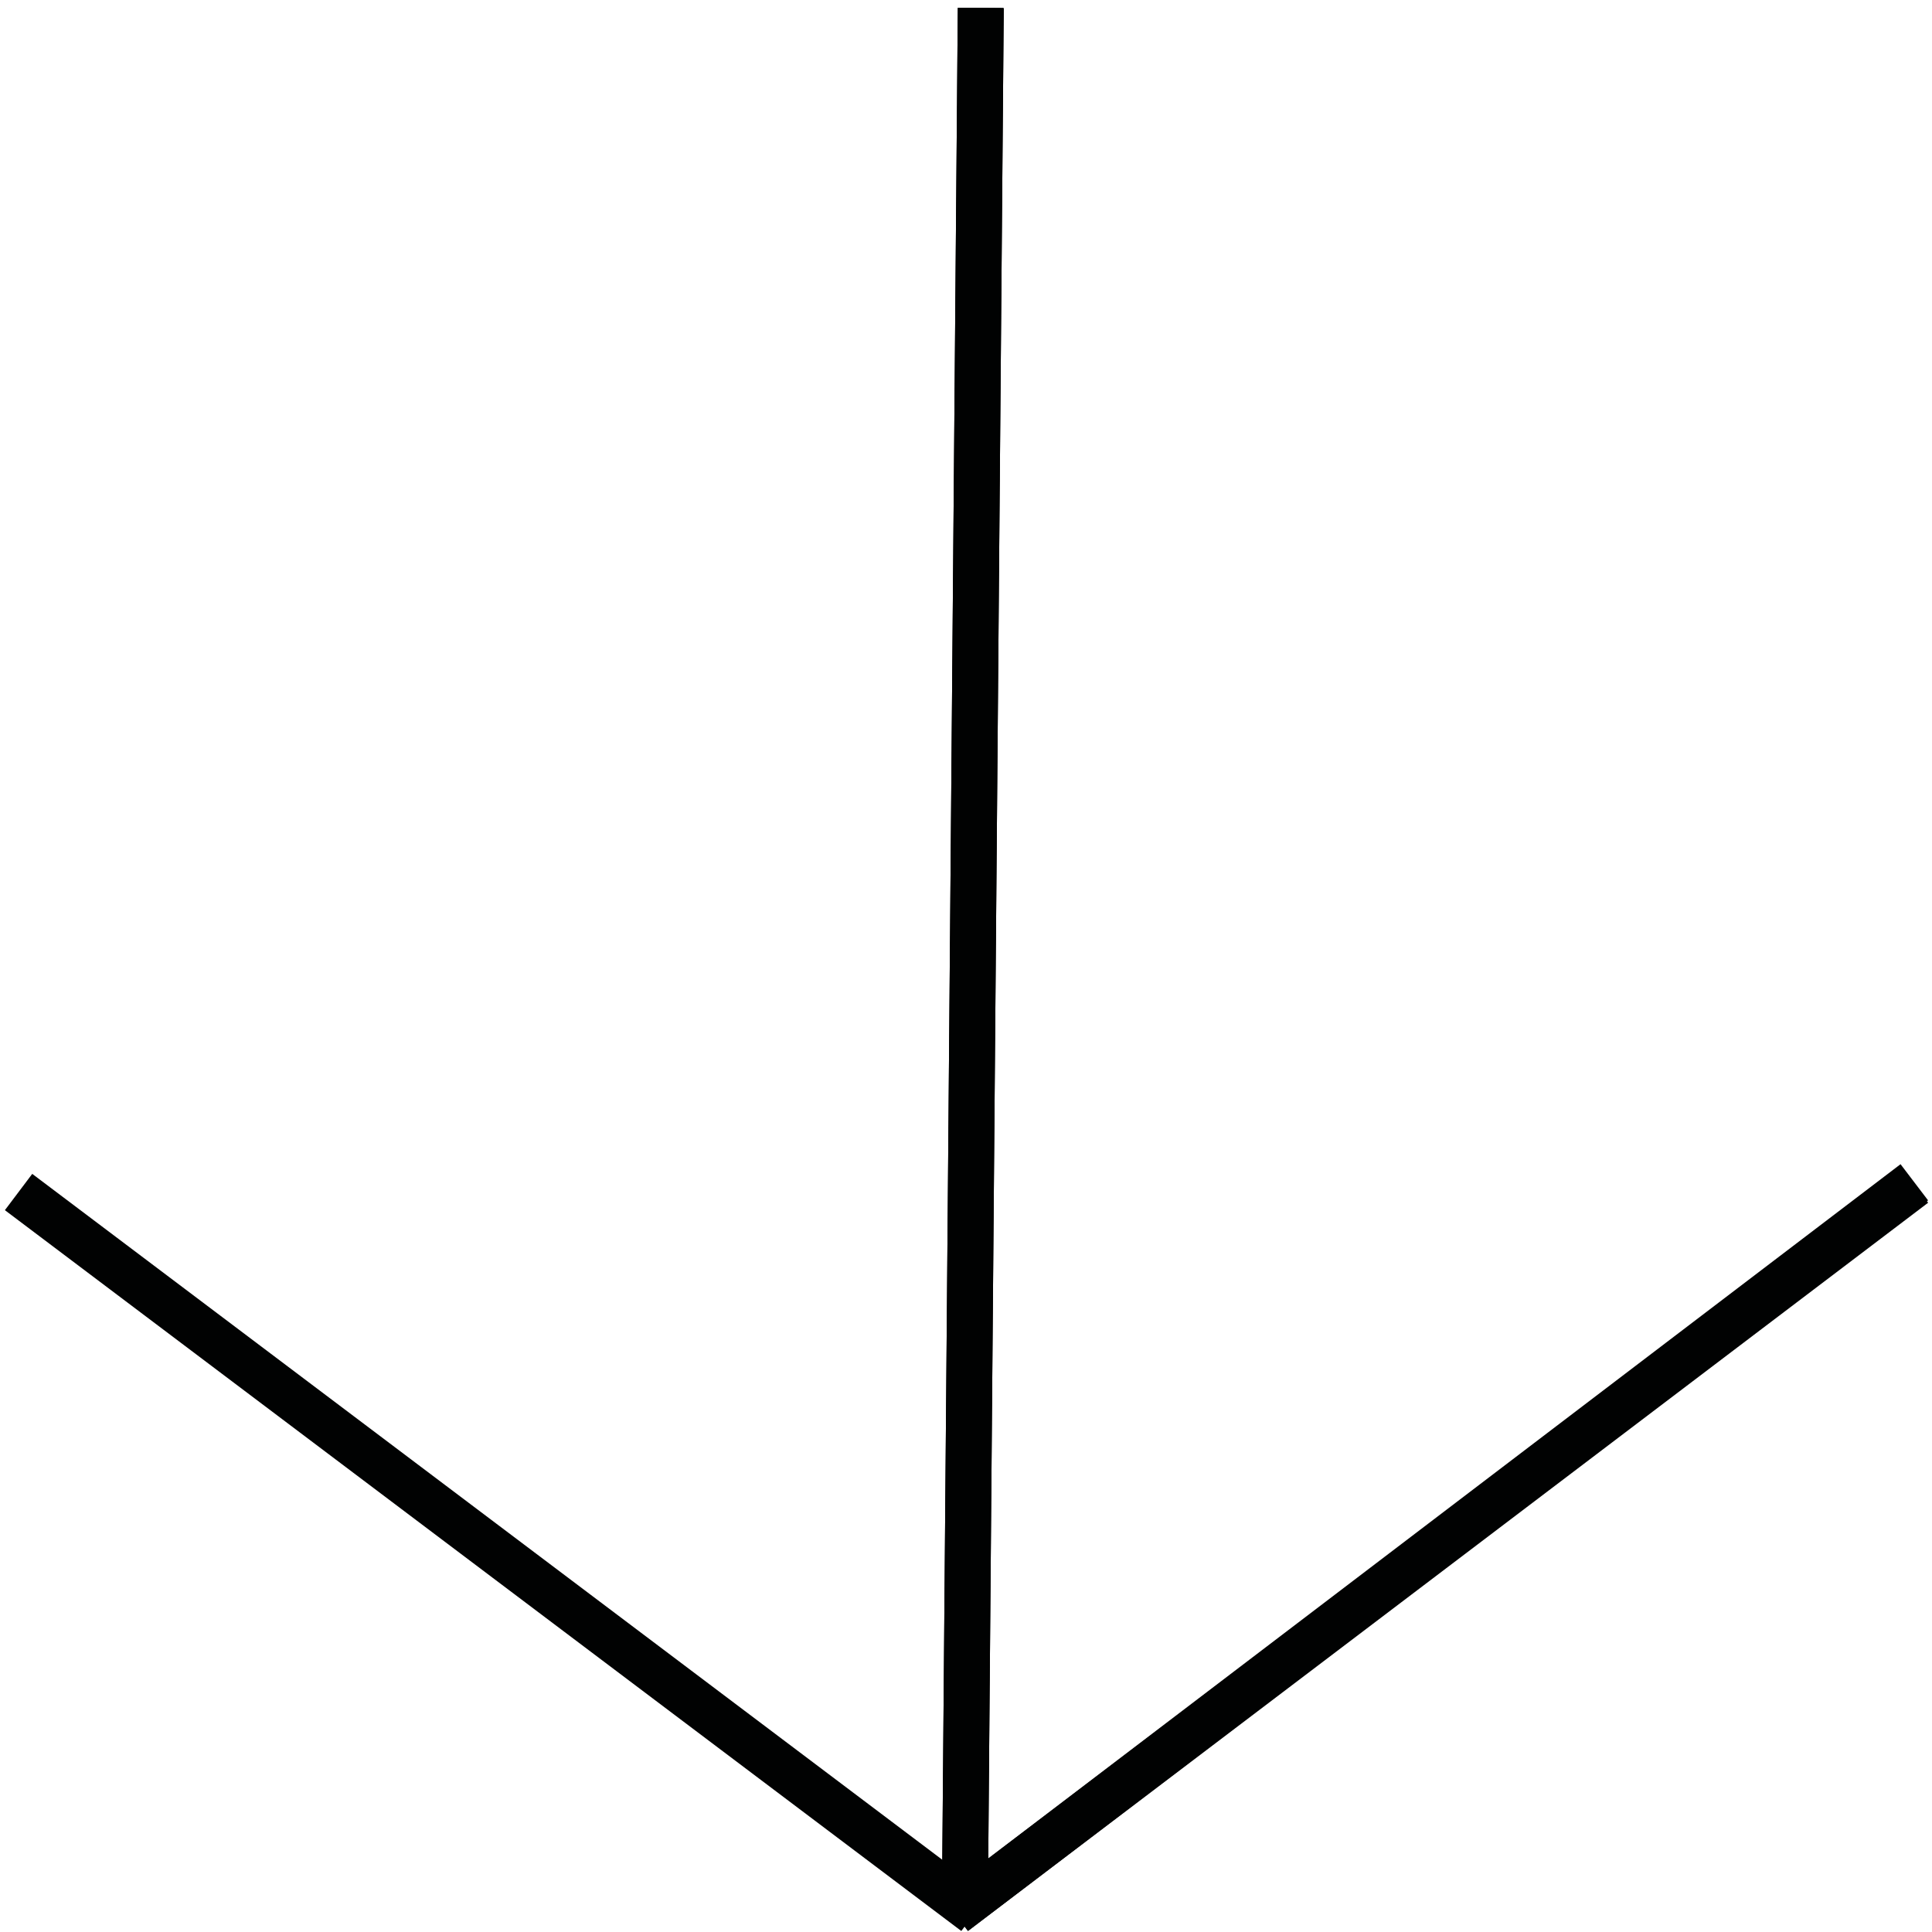
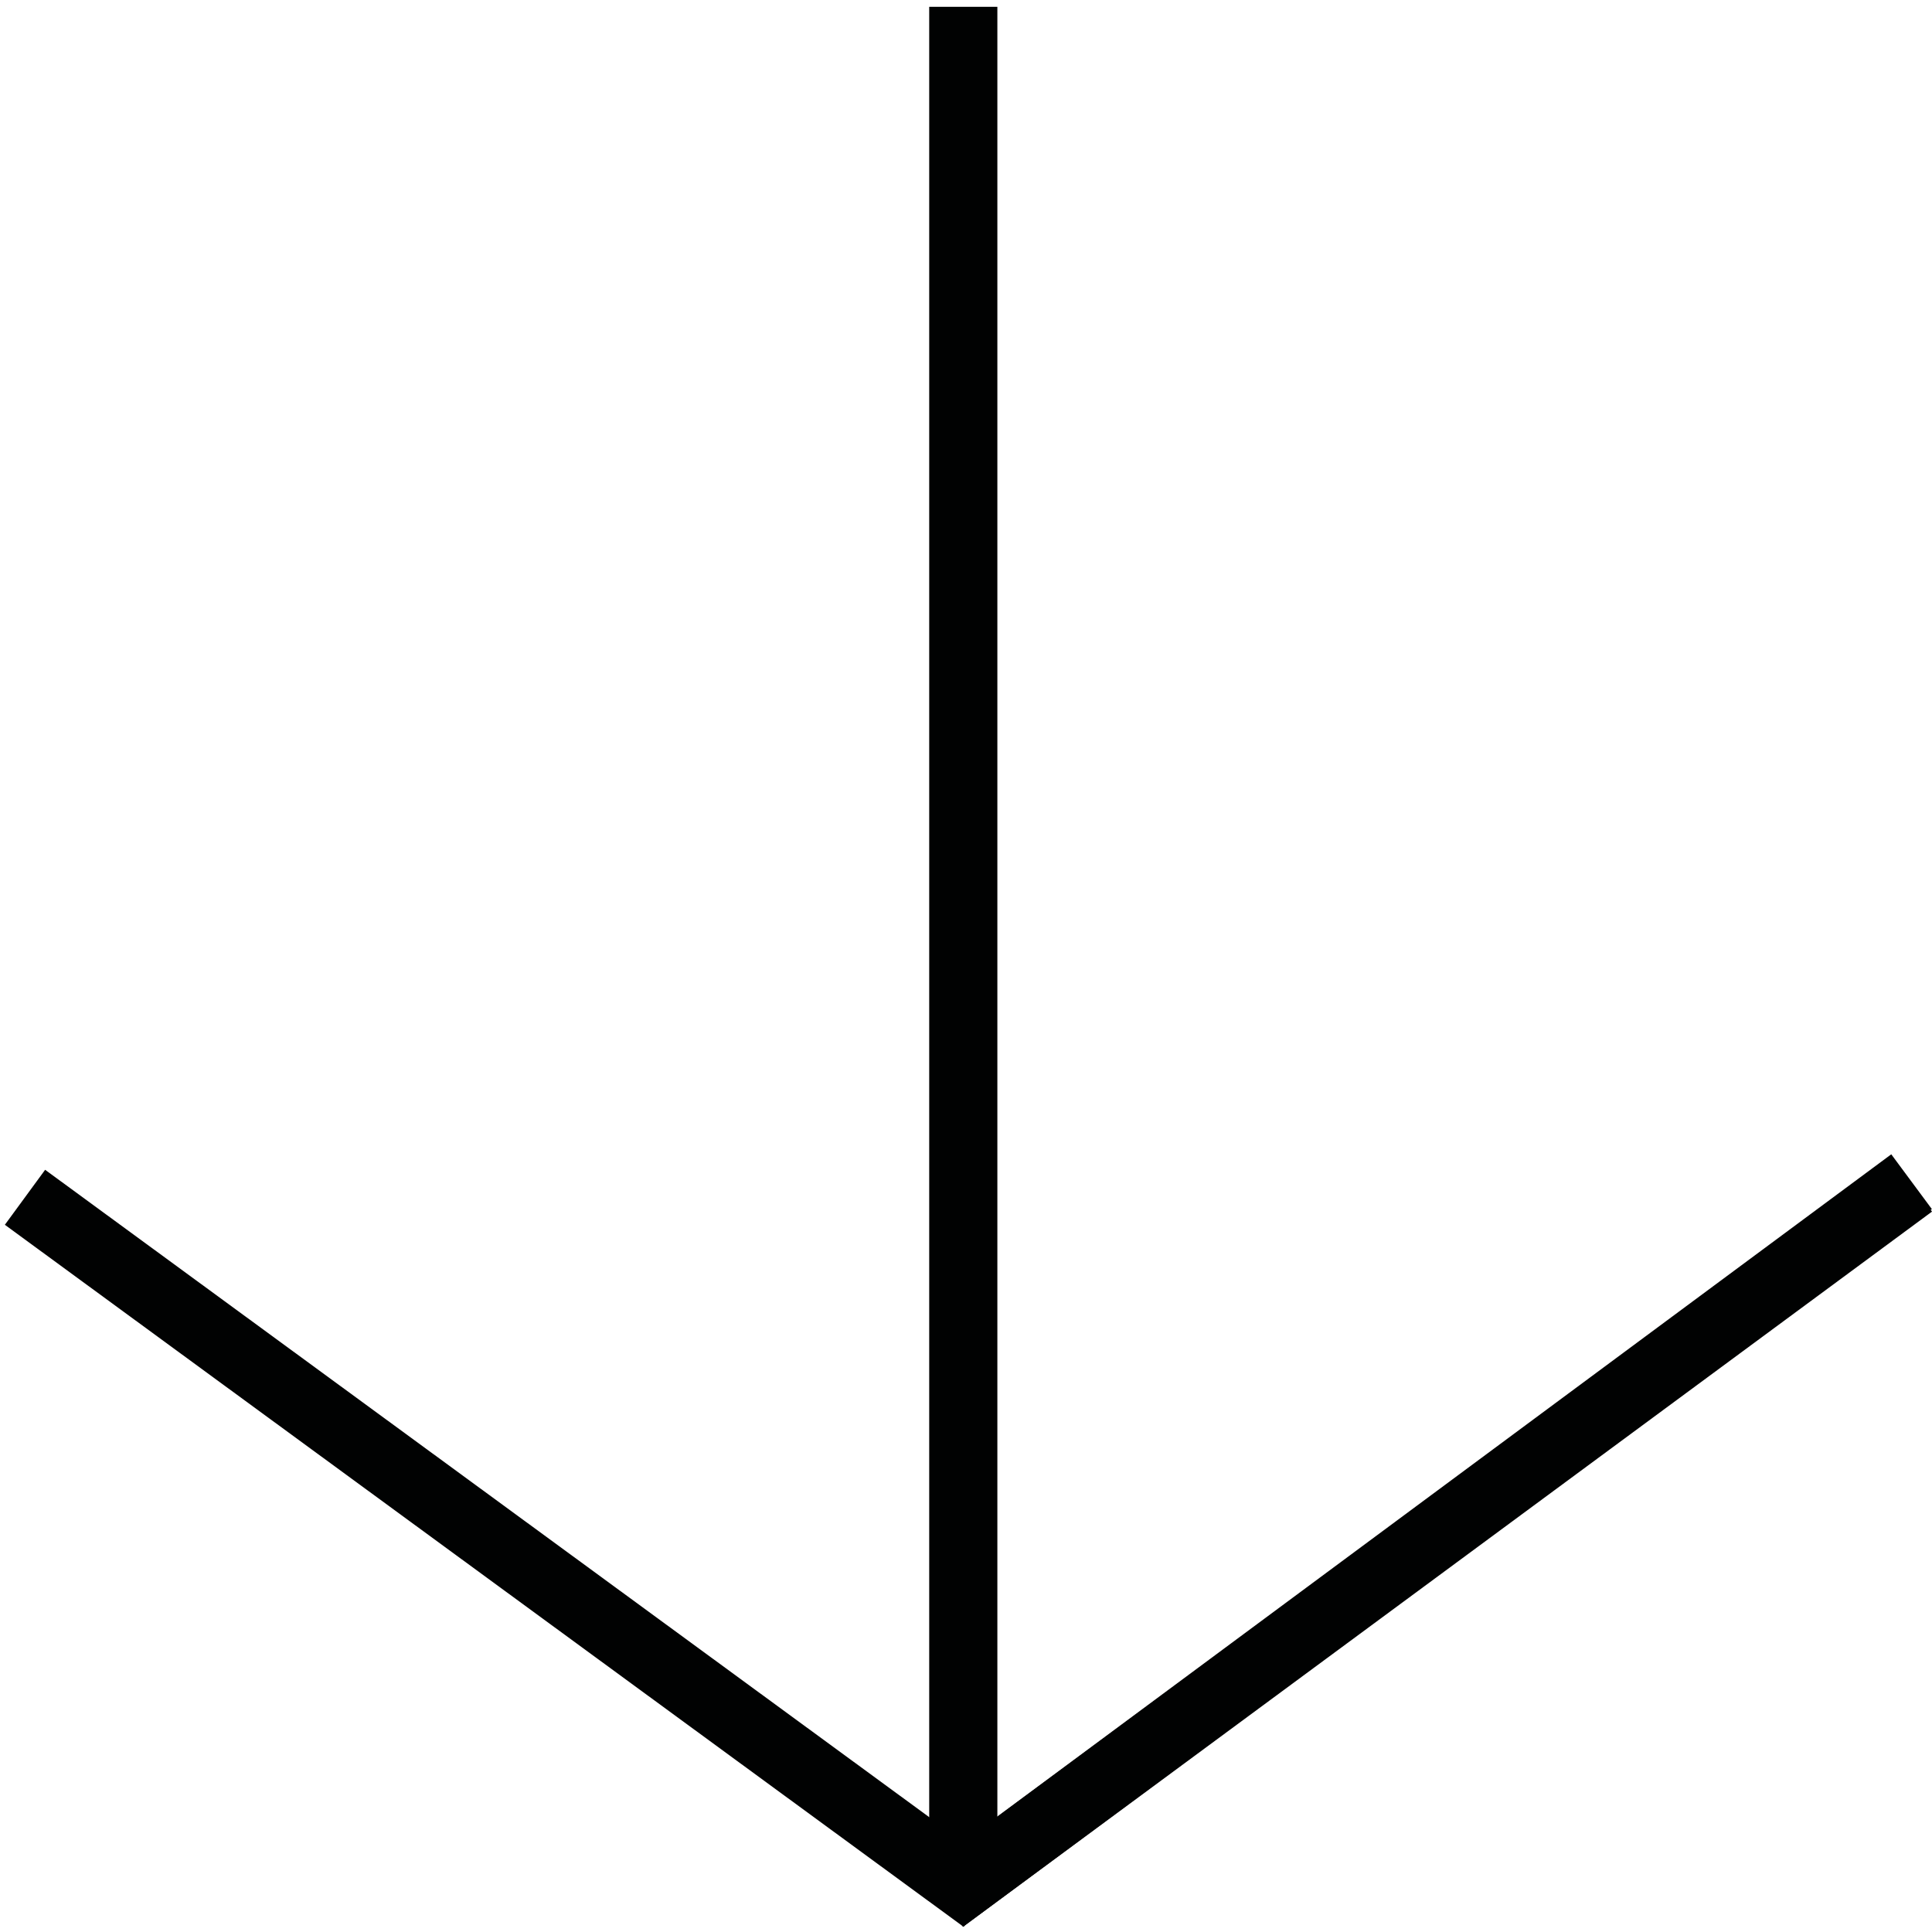
<svg xmlns="http://www.w3.org/2000/svg" version="1.1" id="Ebene_1" x="0px" y="0px" viewBox="0 0 850.39 850.39" style="enable-background:new 0 0 850.39 850.39;" xml:space="preserve">
  <style type="text/css">
	.st0{display:none;}
	.st1{display:inline;fill:none;stroke:#010202;stroke-width:15;stroke-miterlimit:10;}
- 	.st2{fill:none;stroke:#010202;stroke-width:15;stroke-miterlimit:10;}
- 	.st3{fill:none;stroke:#010202;stroke-width:20;stroke-miterlimit:10;}
+ 	.st2{fill:none;stroke:#010202;stroke-width:30;stroke-miterlimit:10;}
+ 	.st3{fill:none;stroke:#010202;stroke-width:15;stroke-miterlimit:10;}
</style>
  <g class="st0">
    <path class="st1" d="M433.46,843.87" />
  </g>
+   <line class="st2" x1="11" y1="527" x2="433" y2="836" />
+   <line class="st2" x1="841.49" y1="521.23" x2="415" y2="836" />
+   <line class="st2" x1="841.39" y1="520.13" x2="415" y2="836" />
  <g>
-     <path class="st2" d="M433.46,9.89" />
+     <path class="st3" d="M359.53,3.5" />
  </g>
-   <line class="st3" x1="8.17" y1="524.68" x2="429.15" y2="841.96" />
-   <line class="st3" x1="842.64" y1="521.43" x2="420.02" y2="841.97" />
-   <line class="st3" x1="842.6" y1="520.39" x2="420.02" y2="841.97" />
-   <g>
-     <line class="st3" x1="424.65" y1="831.99" x2="431.59" y2="3.52" />
-   </g>
-   <g>
-     <path class="st2" d="M359.53,3.5" />
-   </g>
-   <g>
-     <line class="st3" x1="424.65" y1="831.99" x2="431.59" y2="3.52" />
-   </g>
-   <g>
-     <line class="st3" x1="424.87" y1="831.98" x2="431.81" y2="3.52" />
-   </g>
-   <g>
-     <line class="st3" x1="424.87" y1="831.98" x2="431.81" y2="3.52" />
-   </g>
+   <line class="st2" x1="424" y1="813" x2="424" y2="3" />
</svg>
